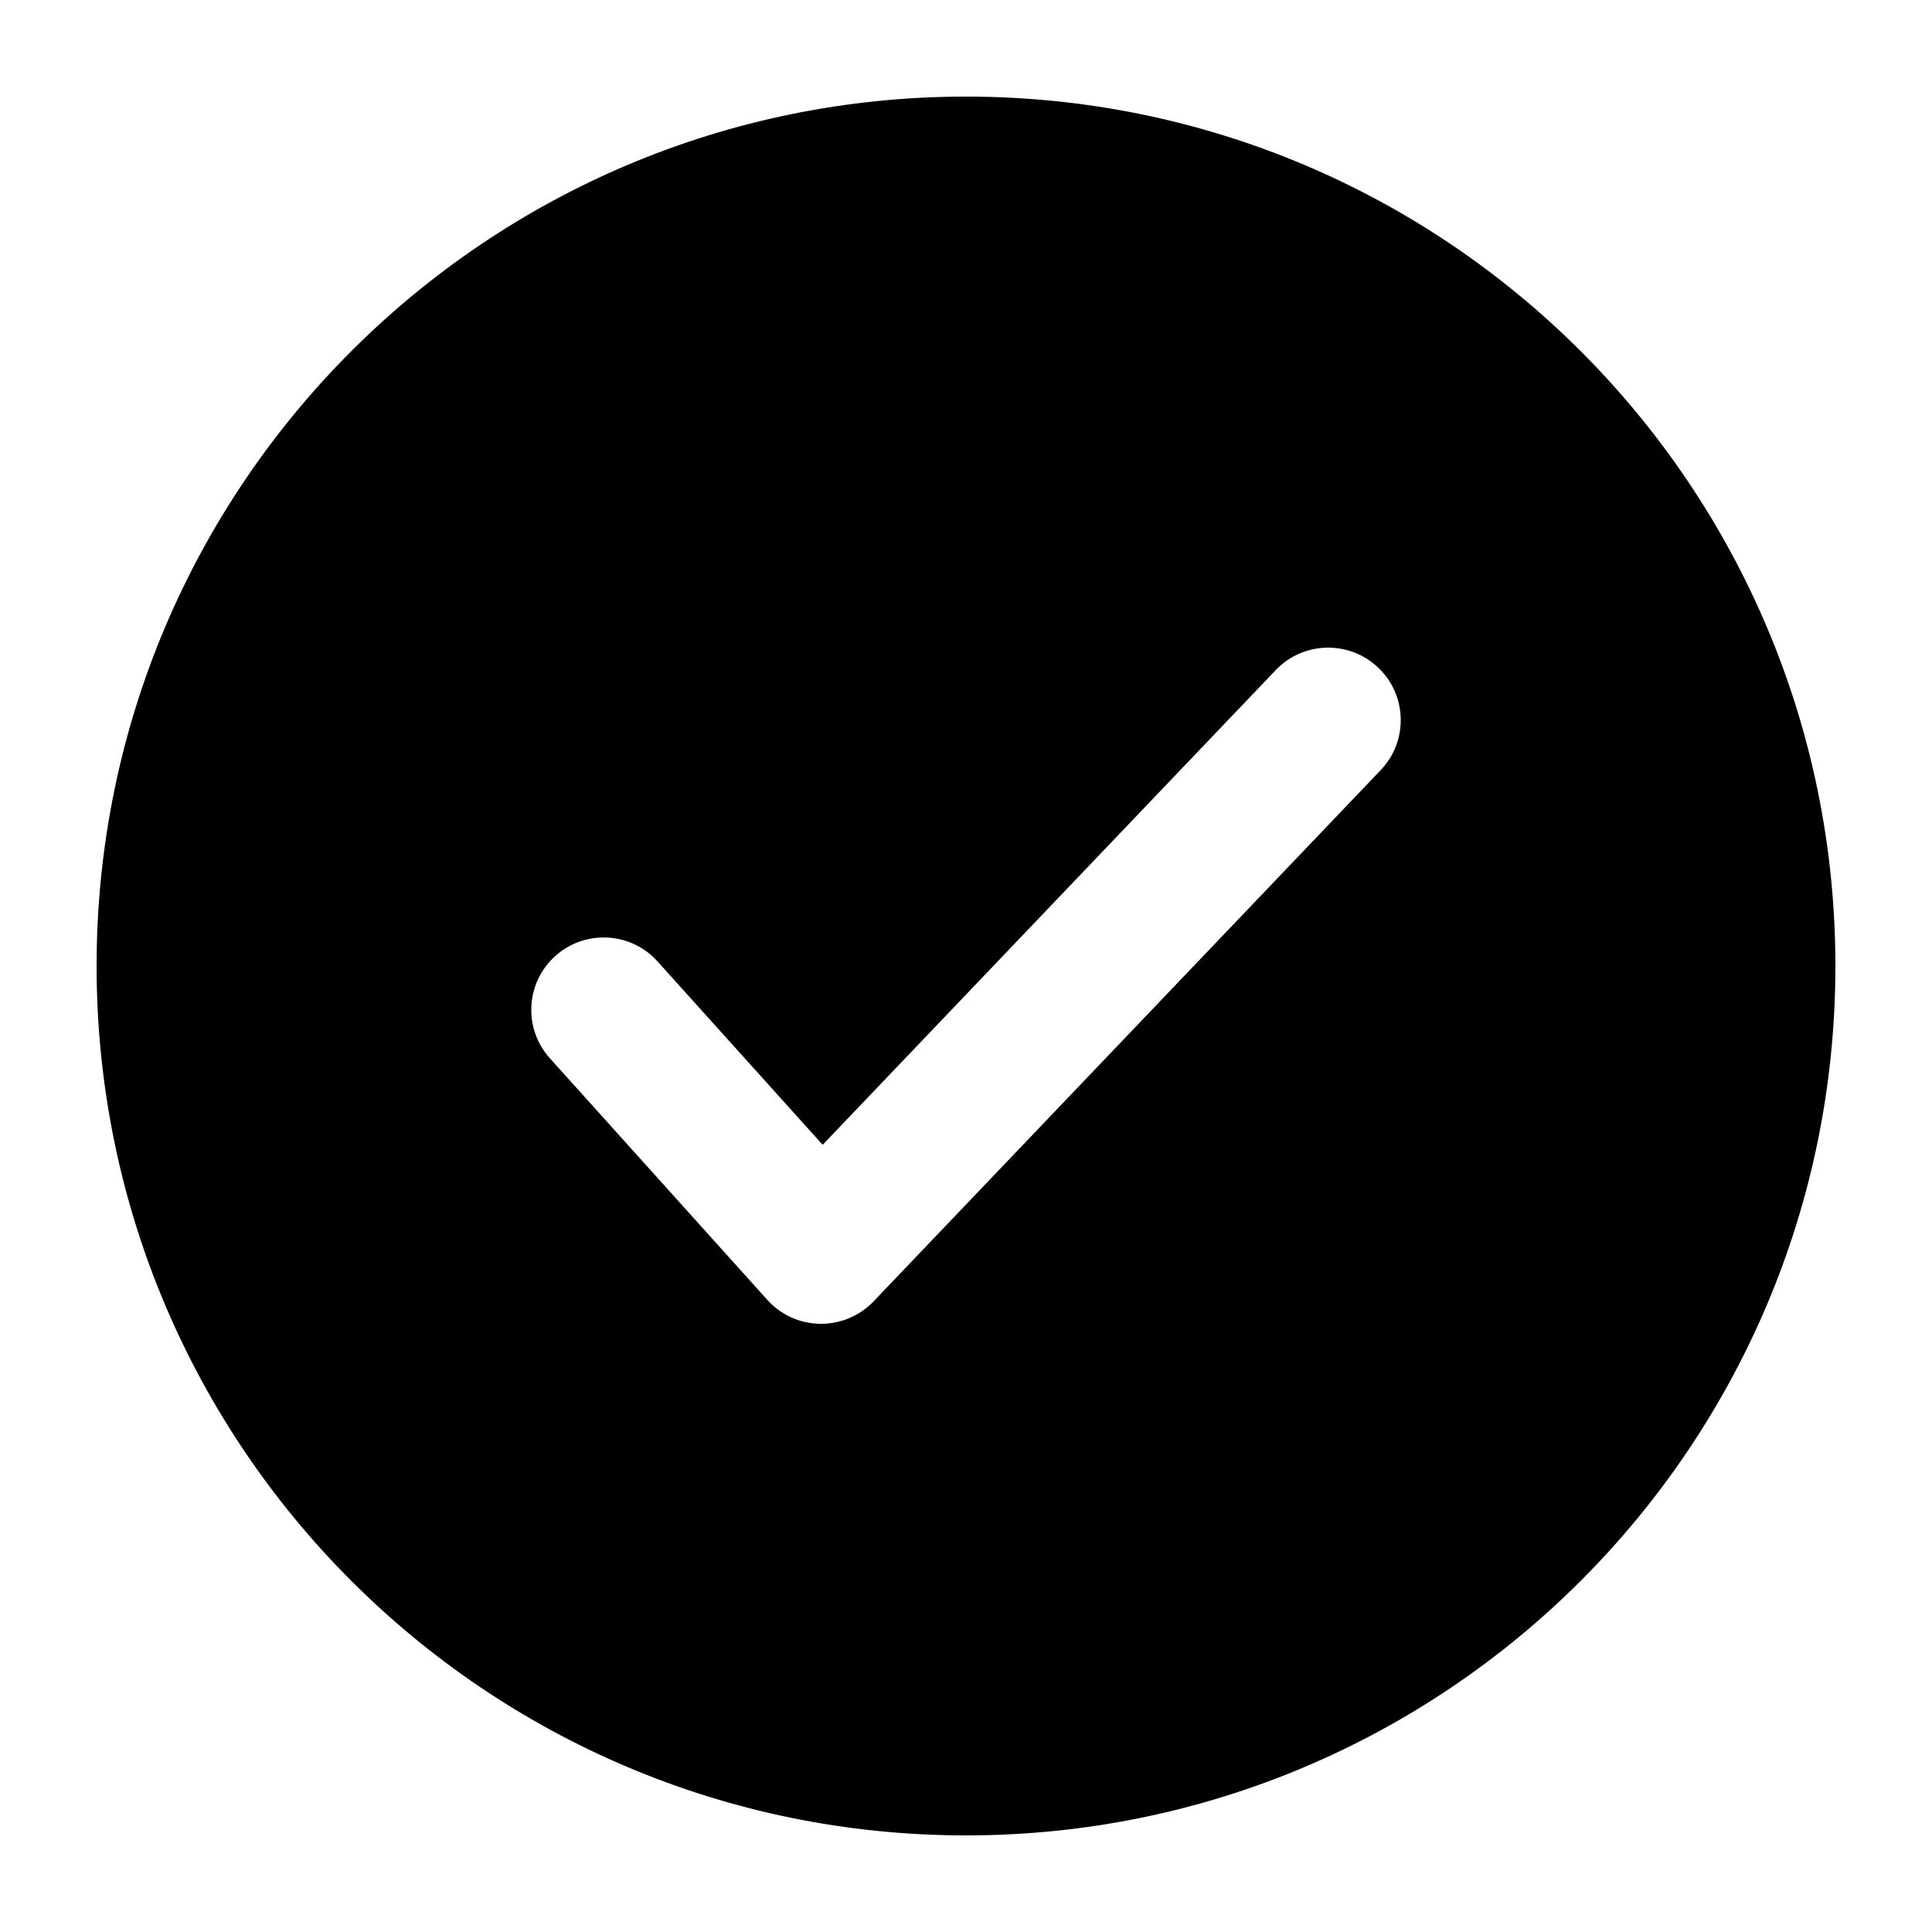
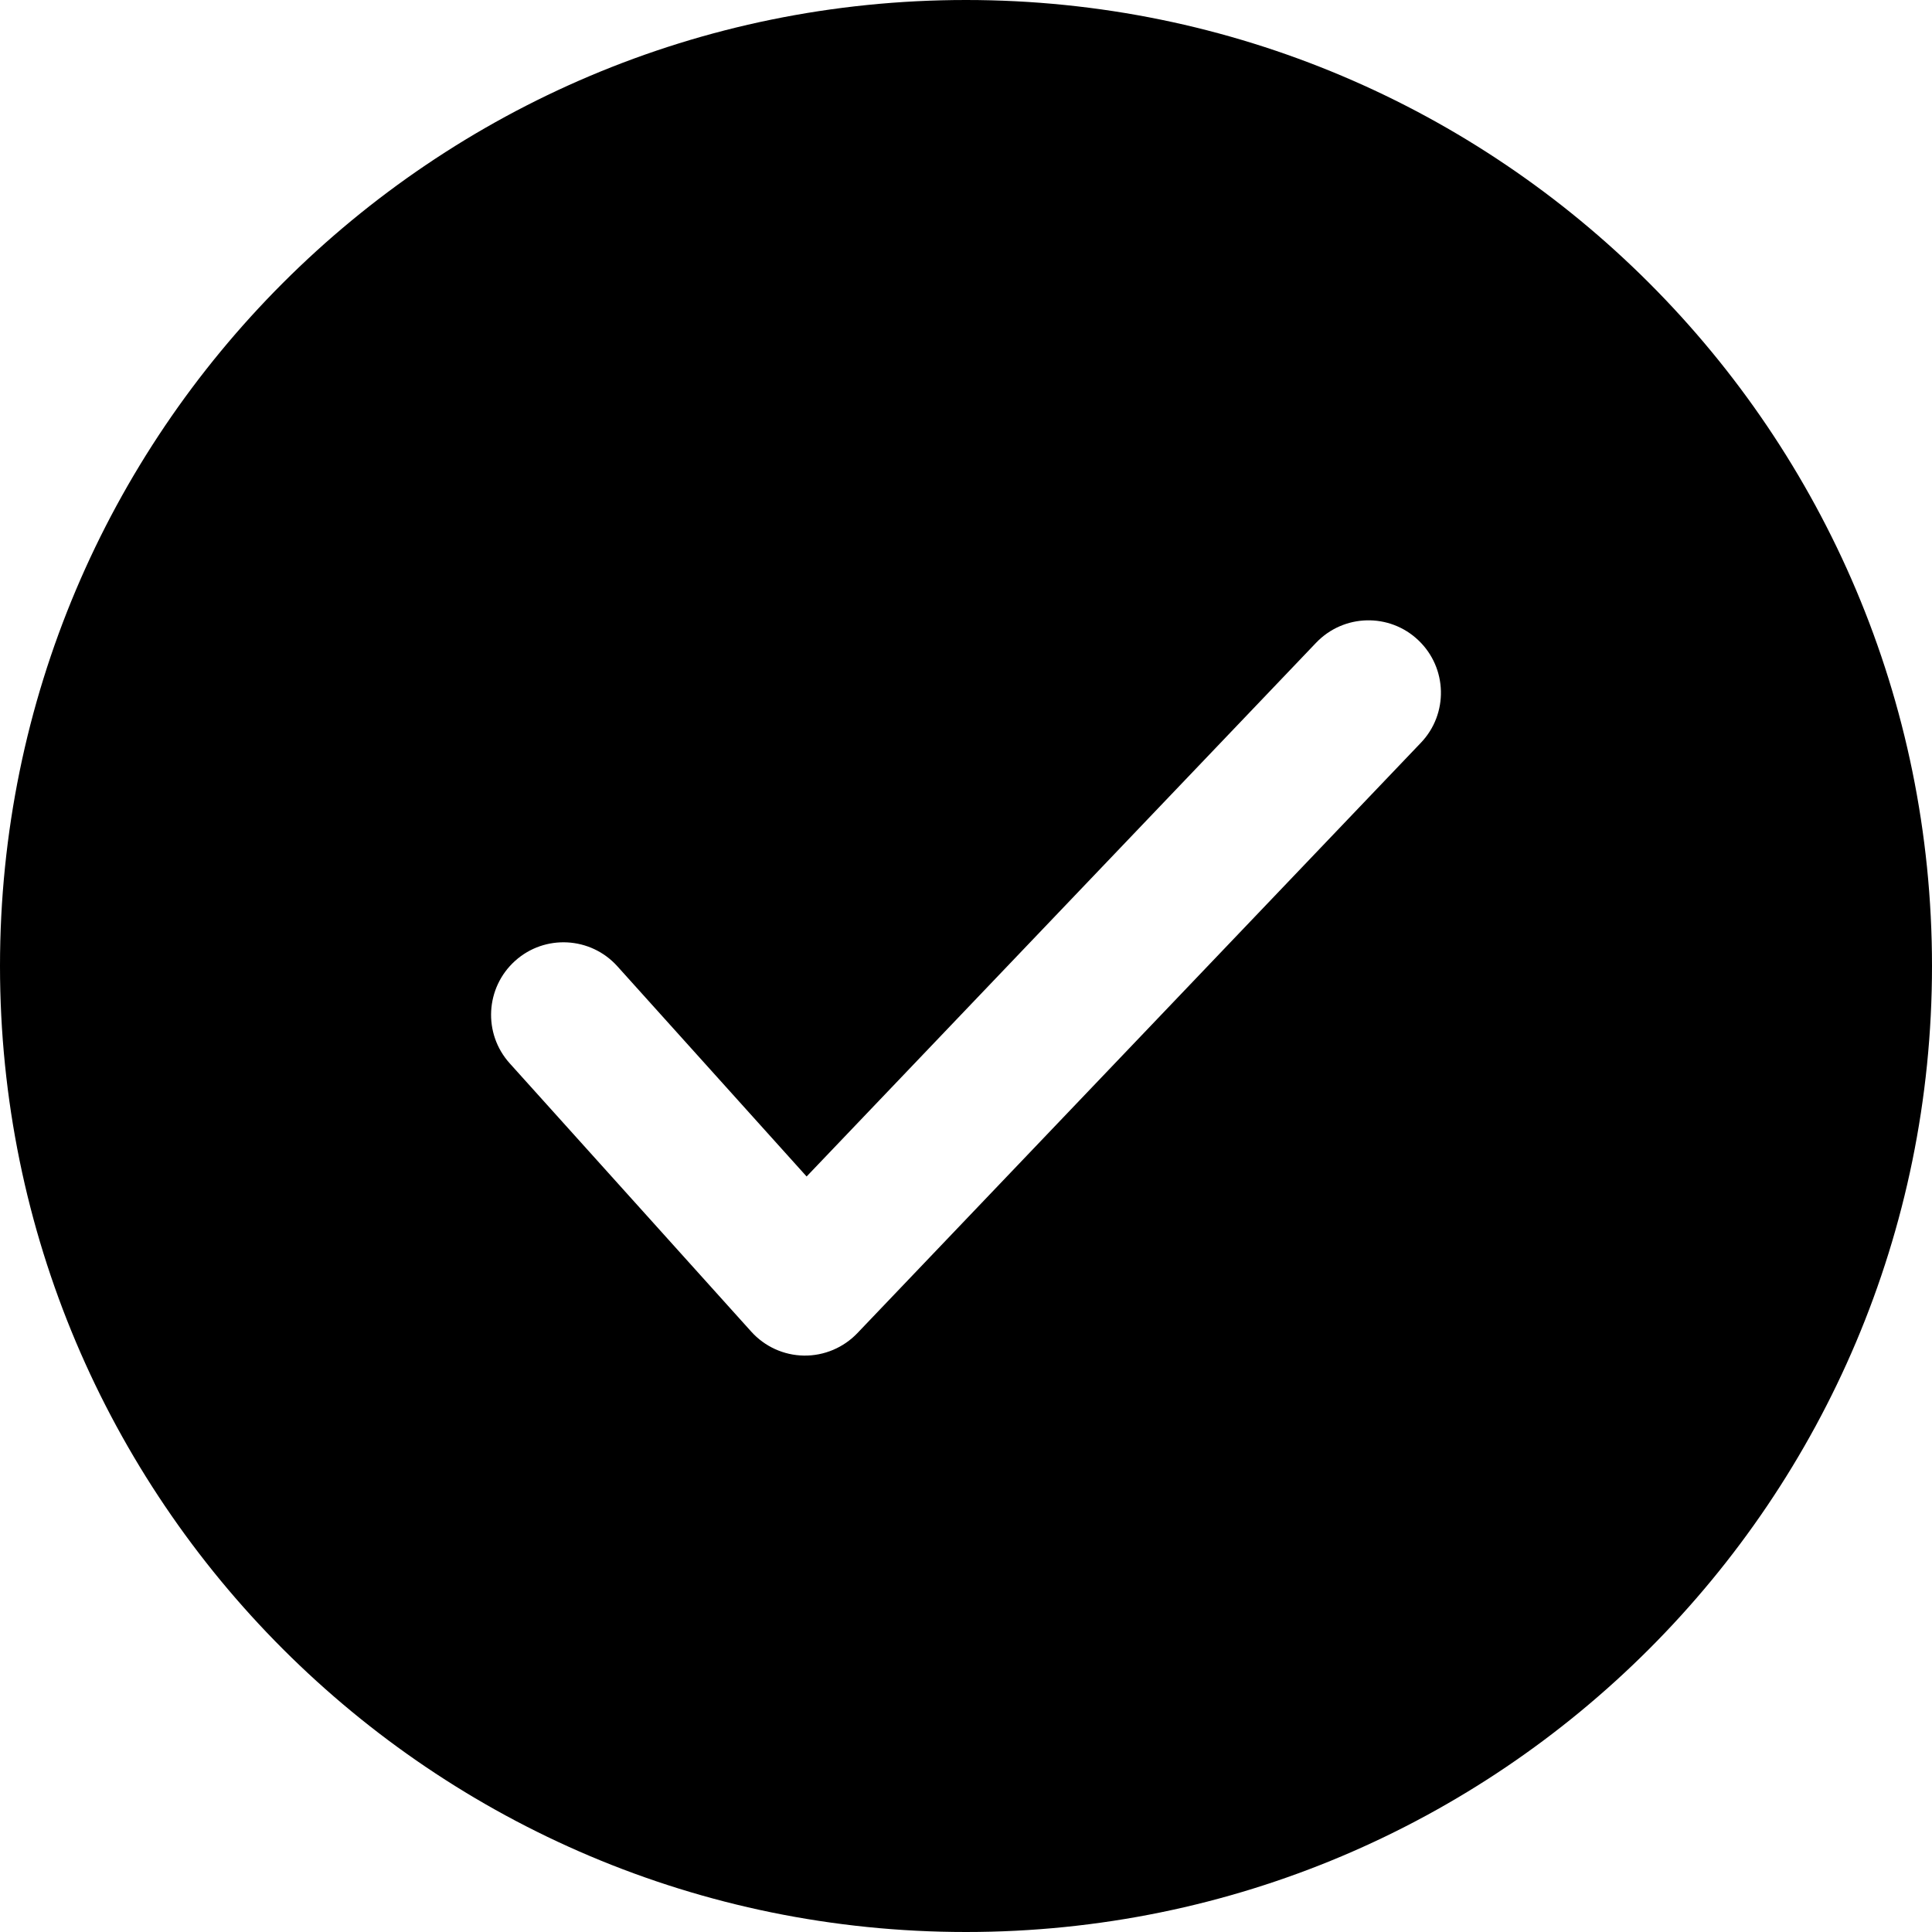
<svg xmlns="http://www.w3.org/2000/svg" width="20" height="20" viewBox="0 0 20 20" fill="none" data-fui-icon="true">
-   <path fill-rule="evenodd" clip-rule="evenodd" d="M10 19C14.971 19 19 14.971 19 10C19 5.029 14.971 1 10 1C5.029 1 1 5.029 1 10C1 14.971 5.029 19 10 19ZM9.043 13.472C8.898 13.623 8.698 13.707 8.489 13.704C8.28 13.701 8.082 13.611 7.943 13.456L5.693 10.956C5.415 10.648 5.44 10.174 5.748 9.897C6.056 9.62 6.53 9.645 6.807 9.953L8.516 11.851L13.207 6.936C13.493 6.637 13.968 6.626 14.268 6.912C14.568 7.198 14.579 7.673 14.293 7.972L9.043 13.472Z" fill="currentColor" />
+   <path fill-rule="evenodd" clip-rule="evenodd" d="M10 20C15.523 20 20 15.523 20 10C20 4.477 15.523 0 10 0C4.477 0 0 4.477 0 10C0 15.523 4.477 20 10 20ZM8.876 13.8C8.732 13.951 8.531 14.036 8.322 14.033C8.114 14.03 7.916 13.94 7.776 13.784L5.276 11.007C4.999 10.699 5.024 10.225 5.332 9.947C5.639 9.67 6.114 9.695 6.391 10.003L8.35 12.179L13.624 6.654C13.91 6.354 14.385 6.343 14.684 6.629C14.984 6.915 14.995 7.39 14.709 7.689L8.876 13.8Z" fill="currentColor" />
</svg>
